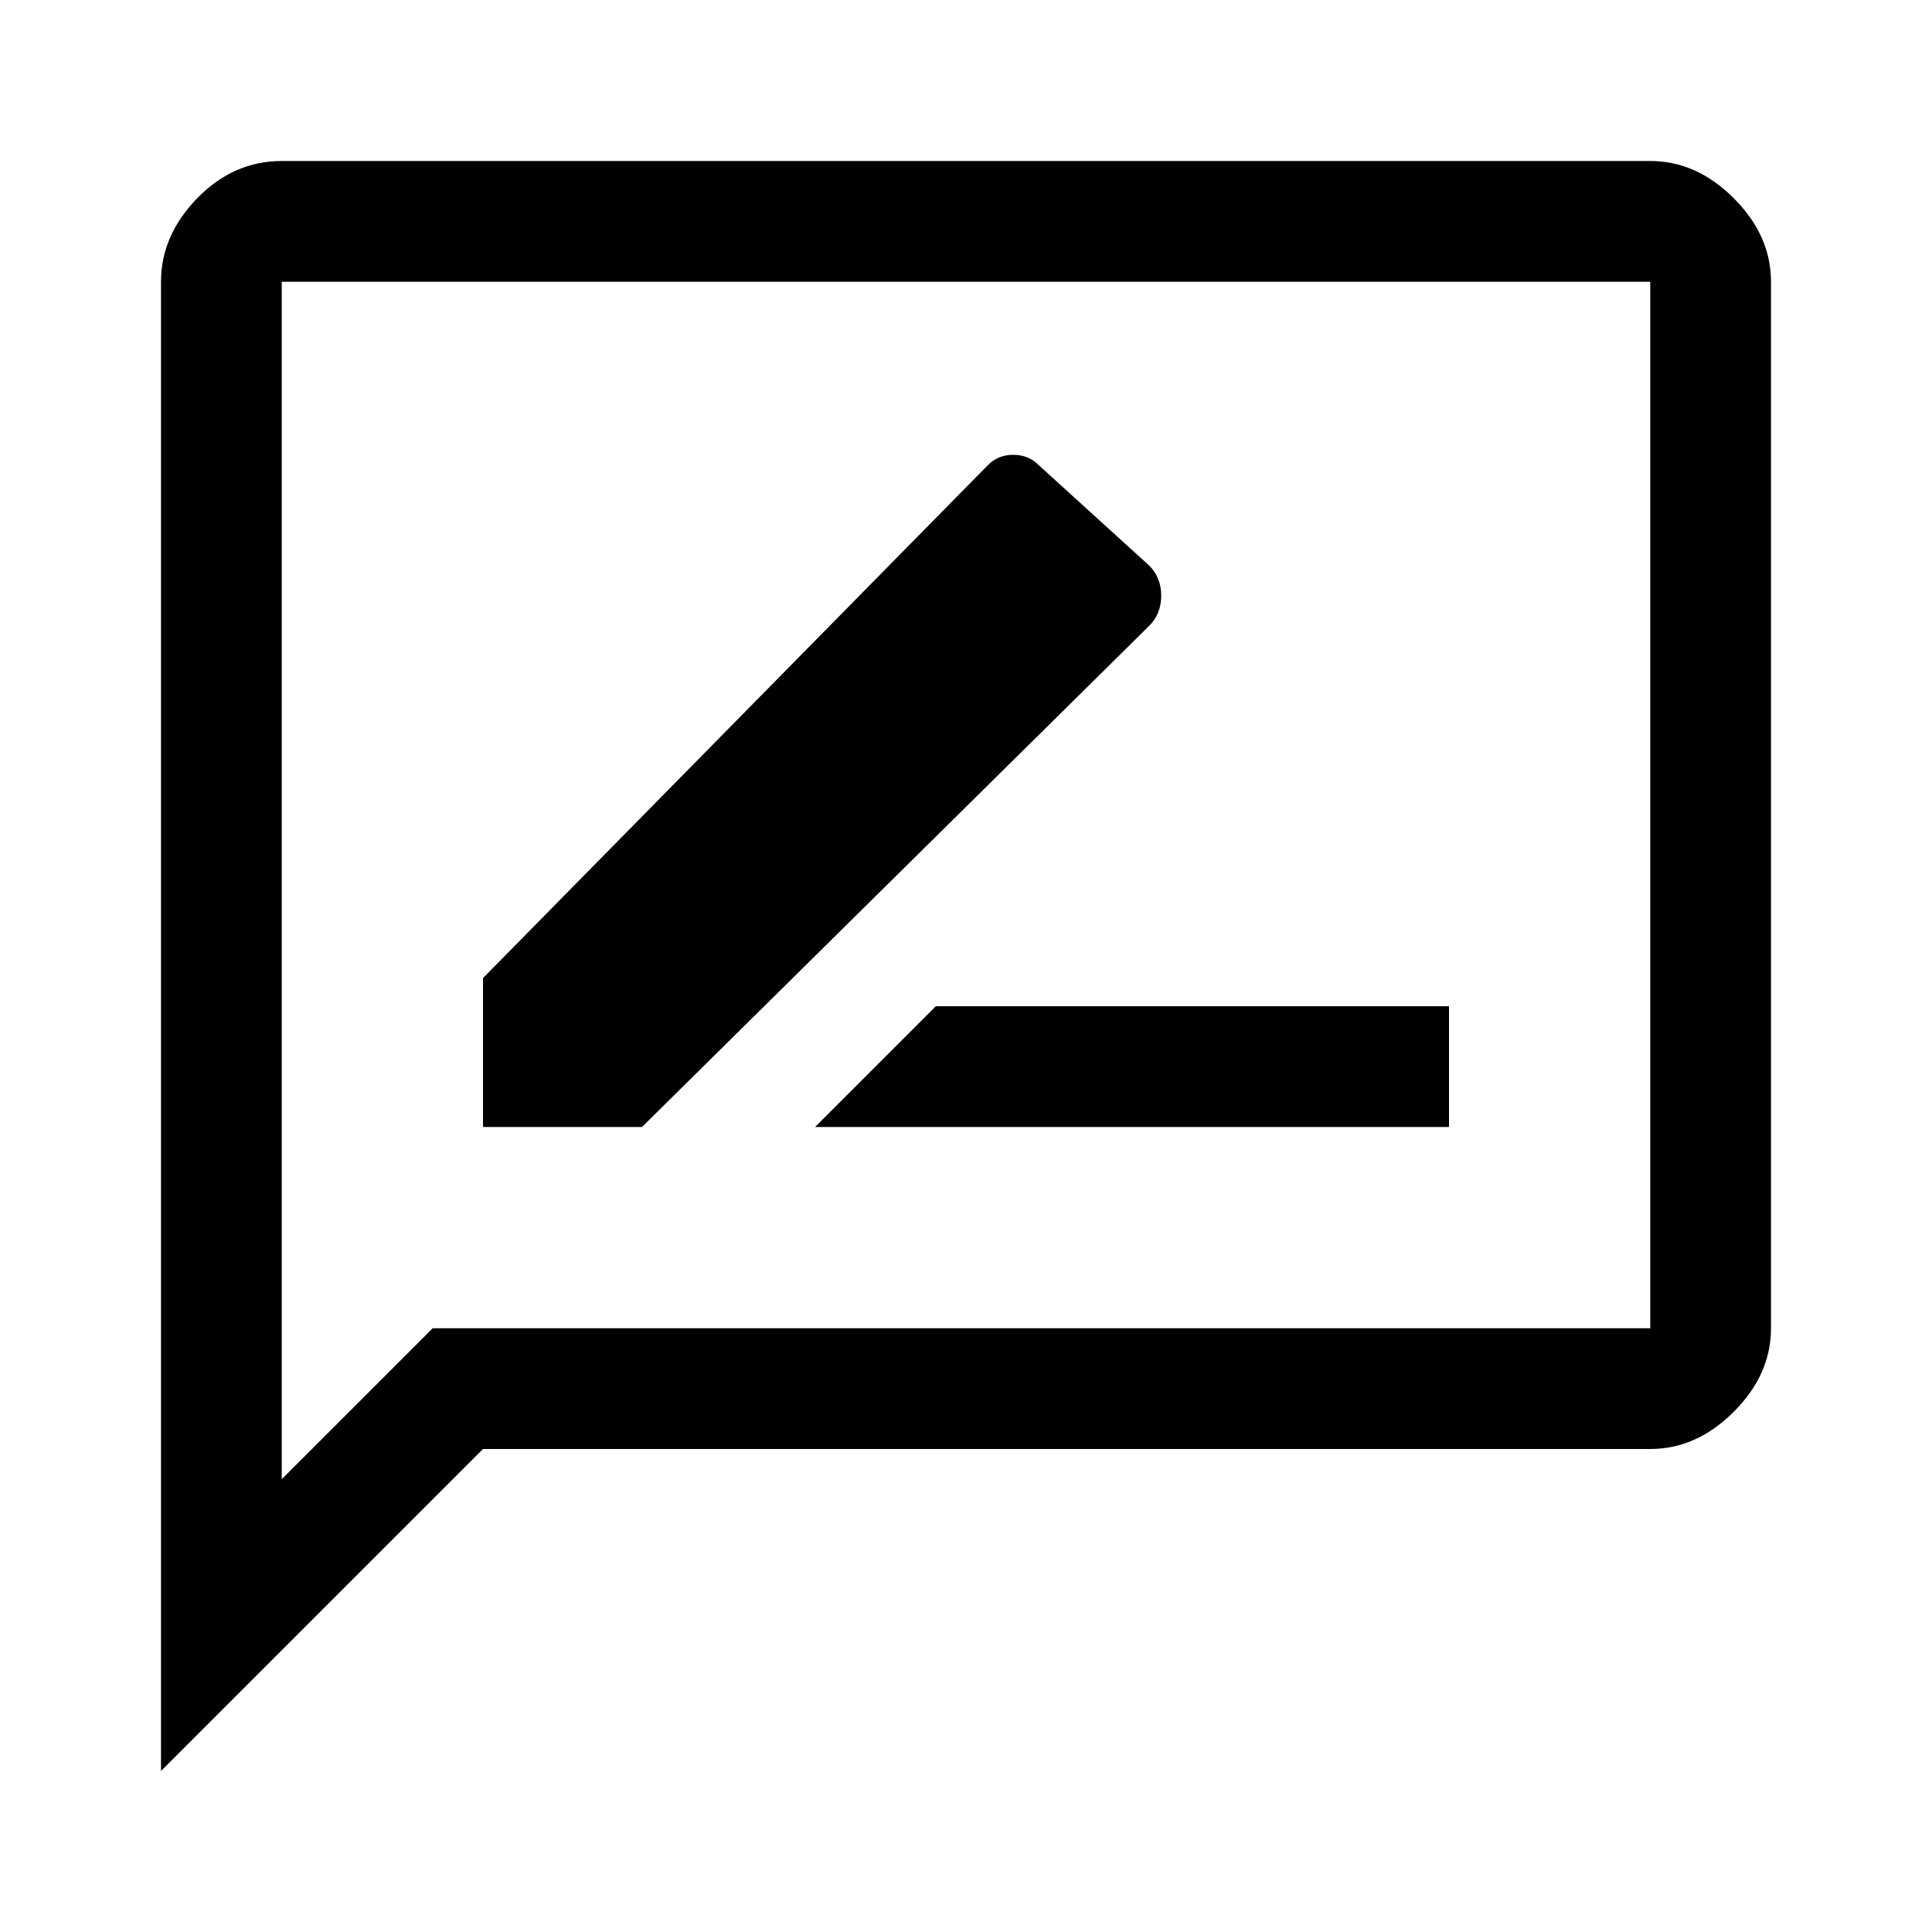
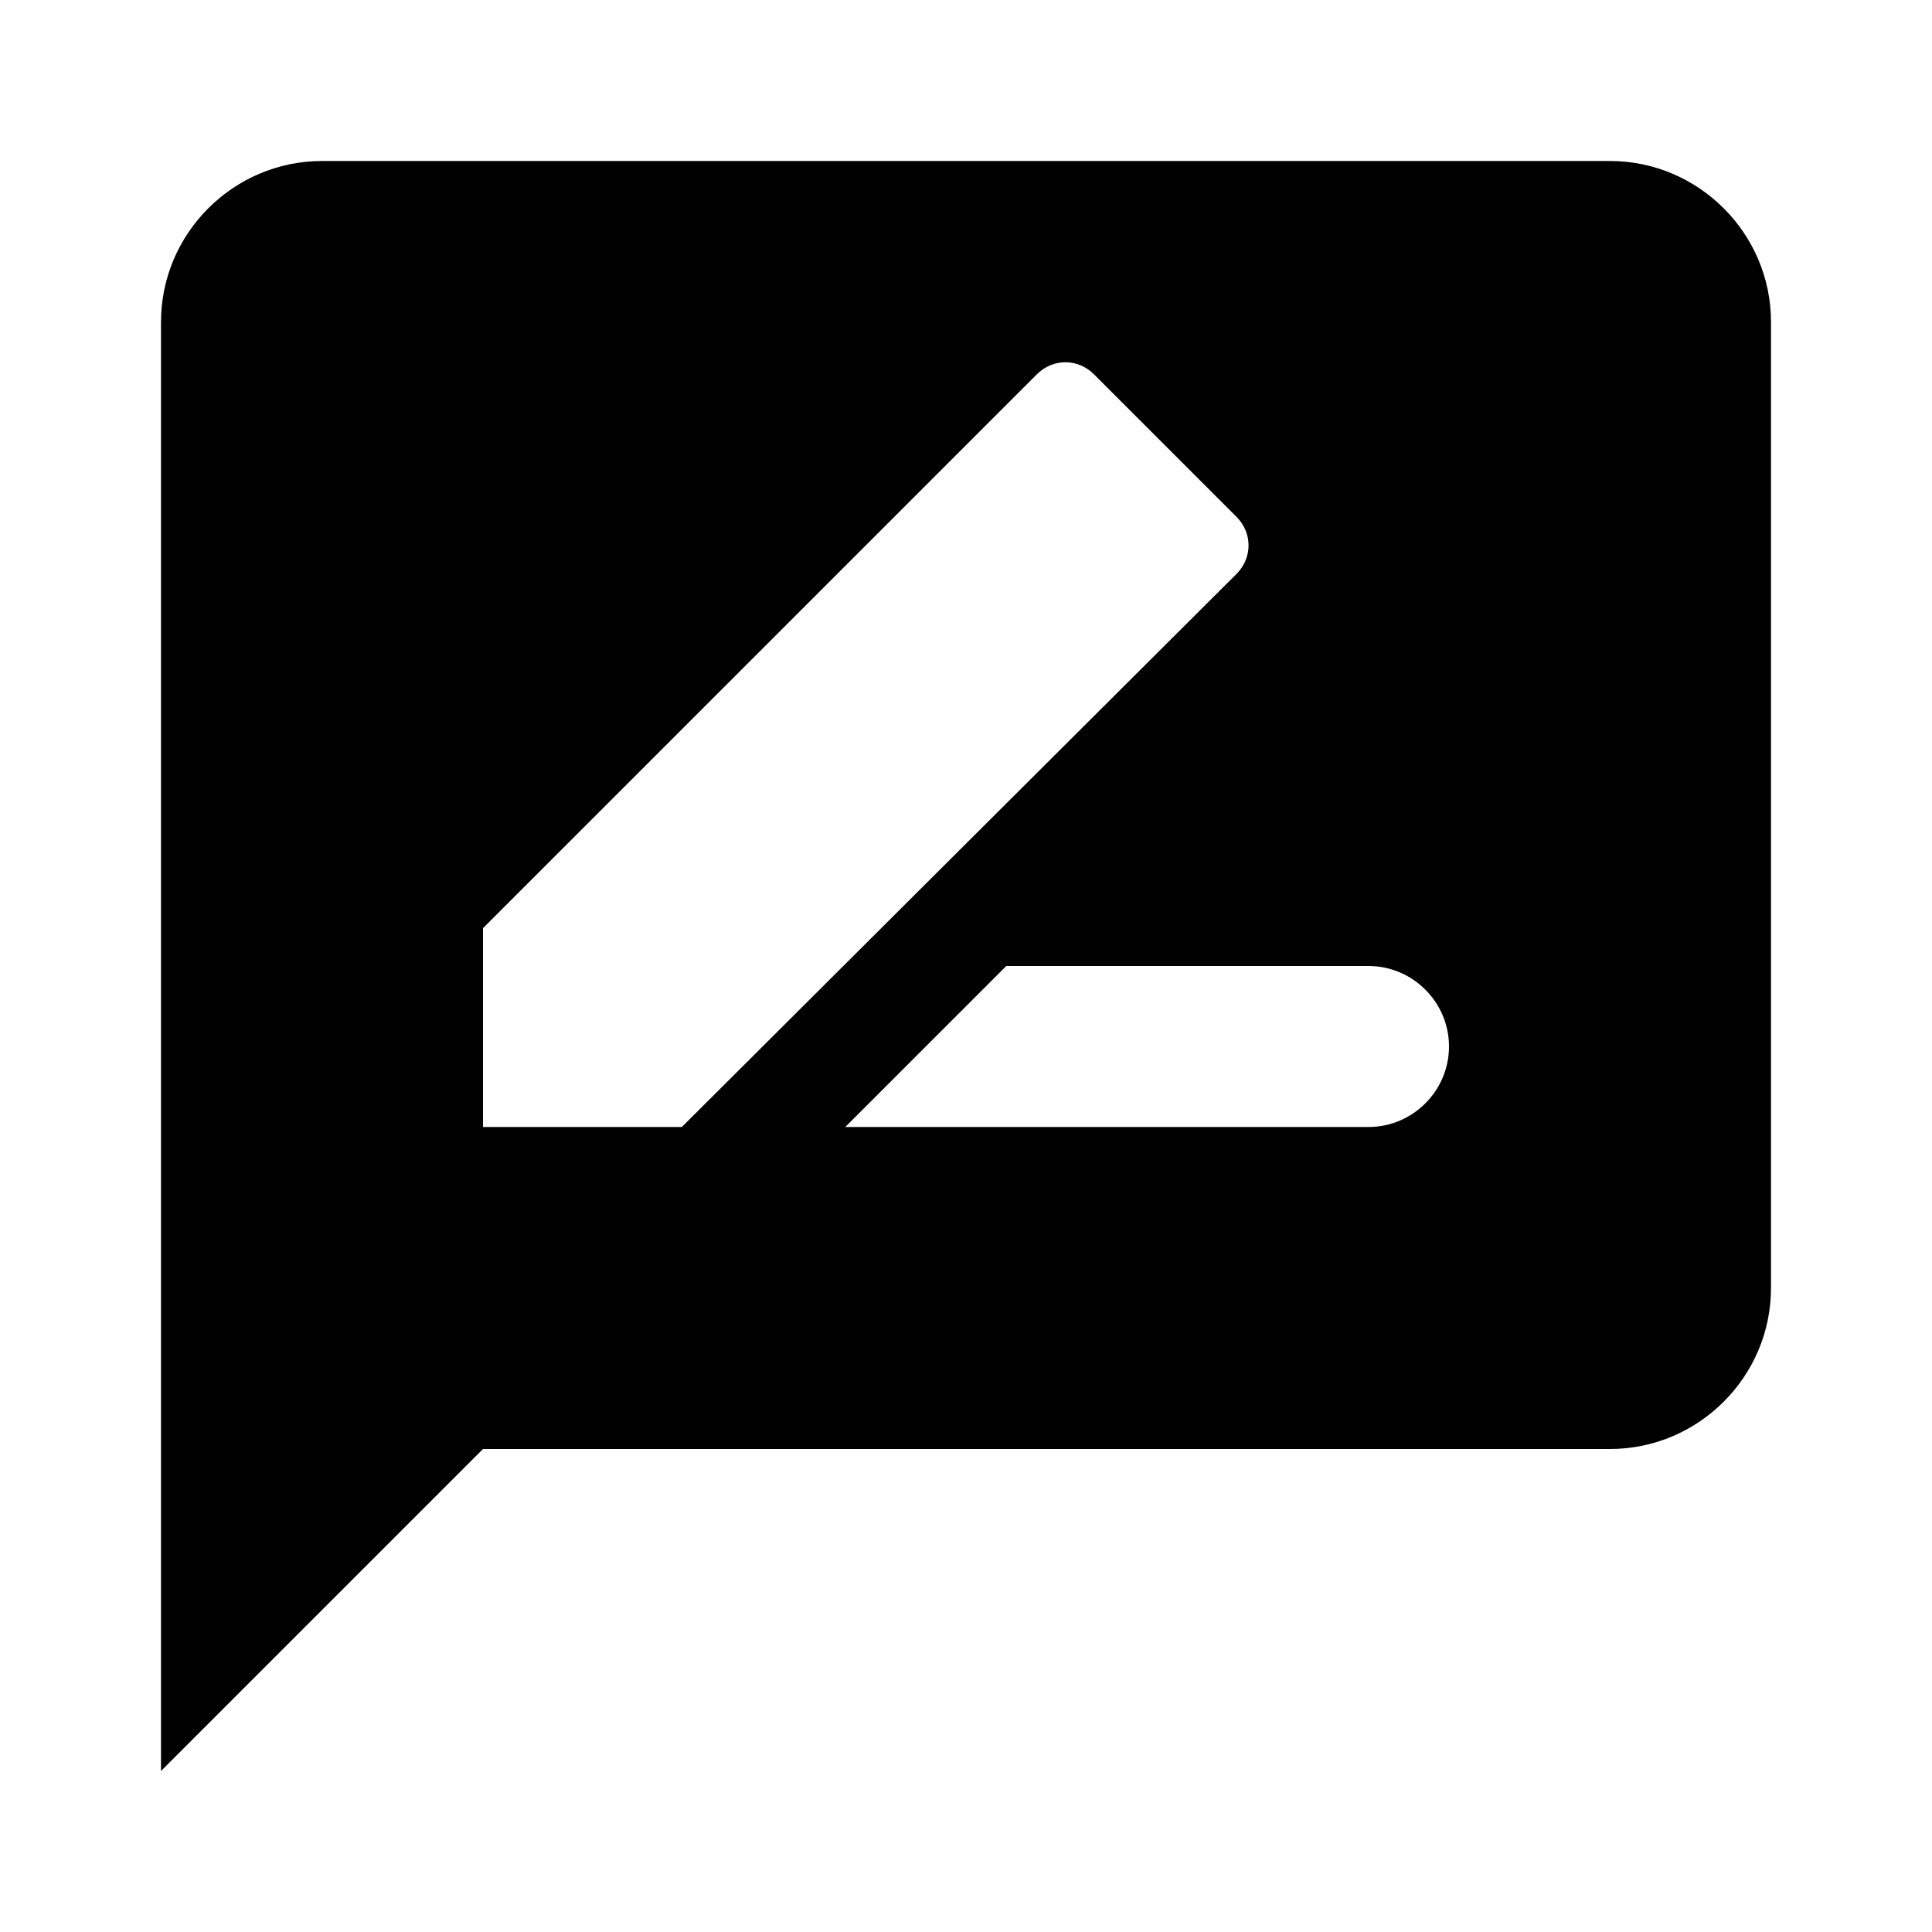
- <svg xmlns="http://www.w3.org/2000/svg" height="48" viewBox="0 96 960 960" width="48">
-   <path d="M405 656h315v-60H465l-60 60Zm-165 0h79l252-249q6-6 6-15t-6-15l-55-50q-5-5-12.5-5t-12.5 5L240 582v74ZM80 976V236q0-23 18-41.5t42-18.5h680q23 0 41.5 18.5T880 236v520q0 23-18.5 41.5T820 816H240L80 976Zm60-145 75-75h605V236H140v595Zm0-595v595-595Z" />
+ <svg xmlns="http://www.w3.org/2000/svg" height="24px" viewBox="0 0 24 24" width="24px">
+   <path d="M20 2H4c-1.1 0-2 .9-2 2v18l4-4h14c1.1 0 2-.9 2-2V4c0-1.1-.9-2-2-2zM6 14v-2.47l6.88-6.88c.2-.2.51-.2.71 0l1.77 1.77c.2.2.2.51 0 .71L8.47 14H6zm11 0h-6.5l2-2H17c.55 0 1 .45 1 1s-.45 1-1 1z" />
</svg>
